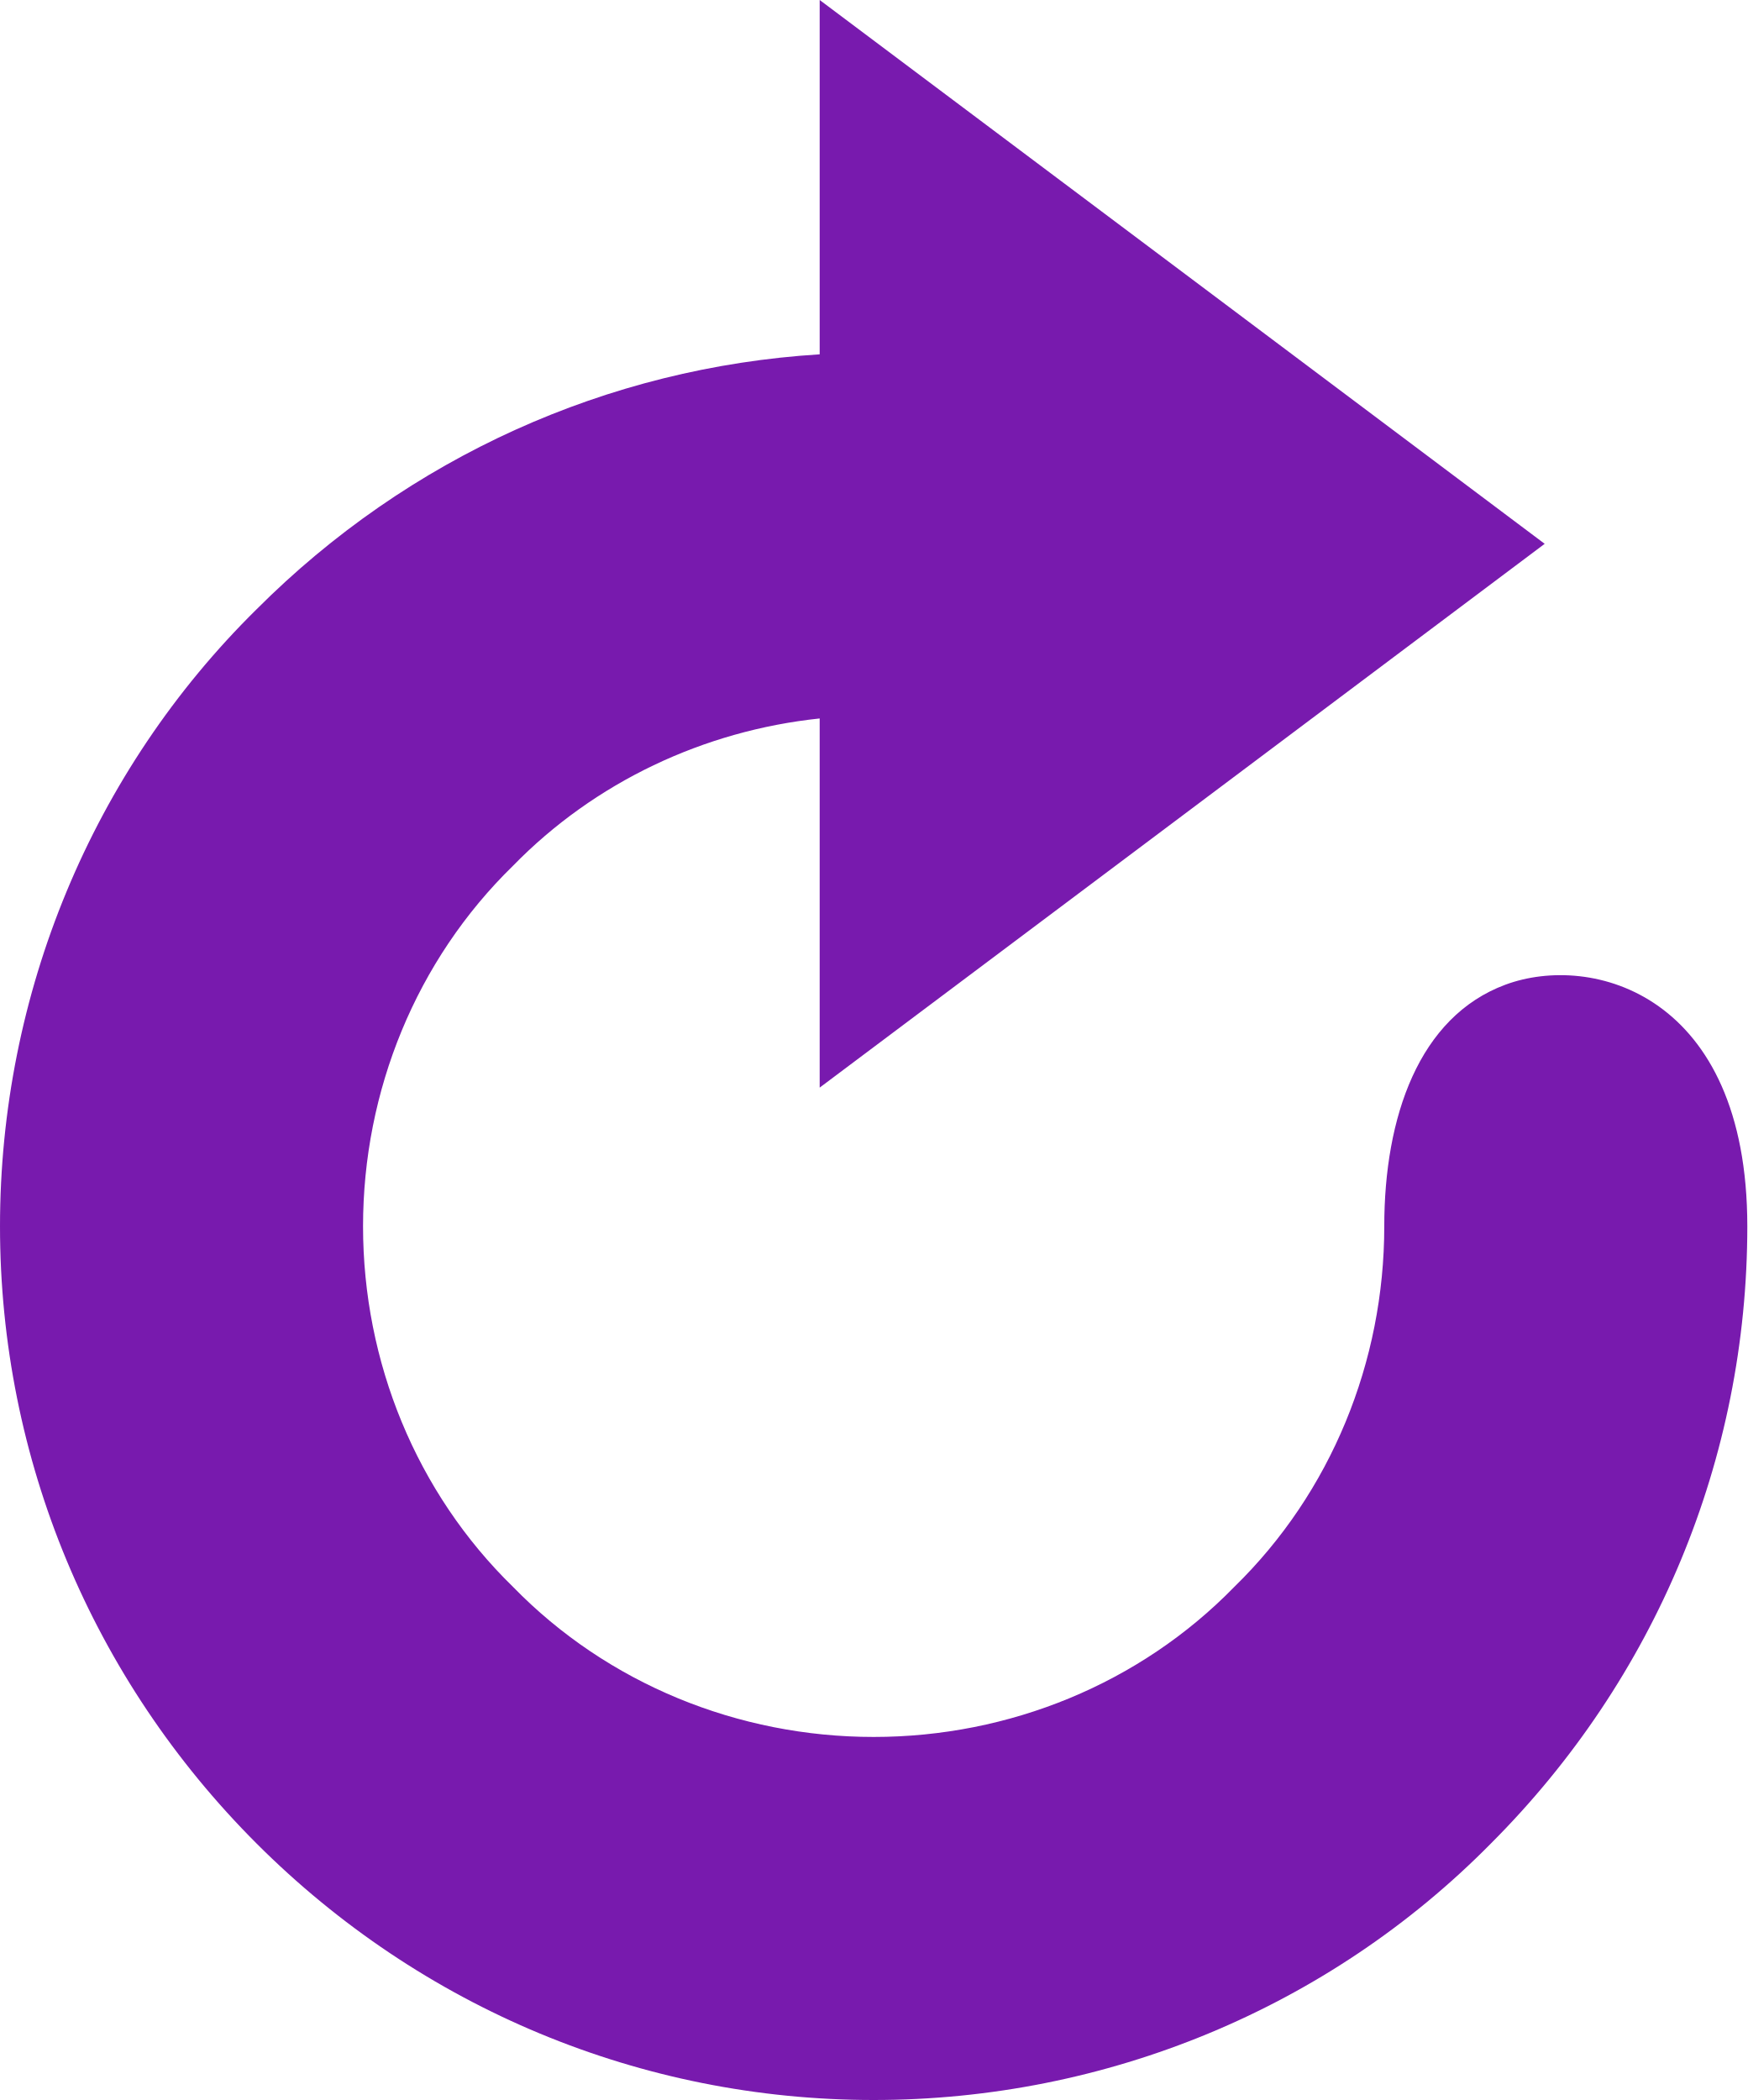
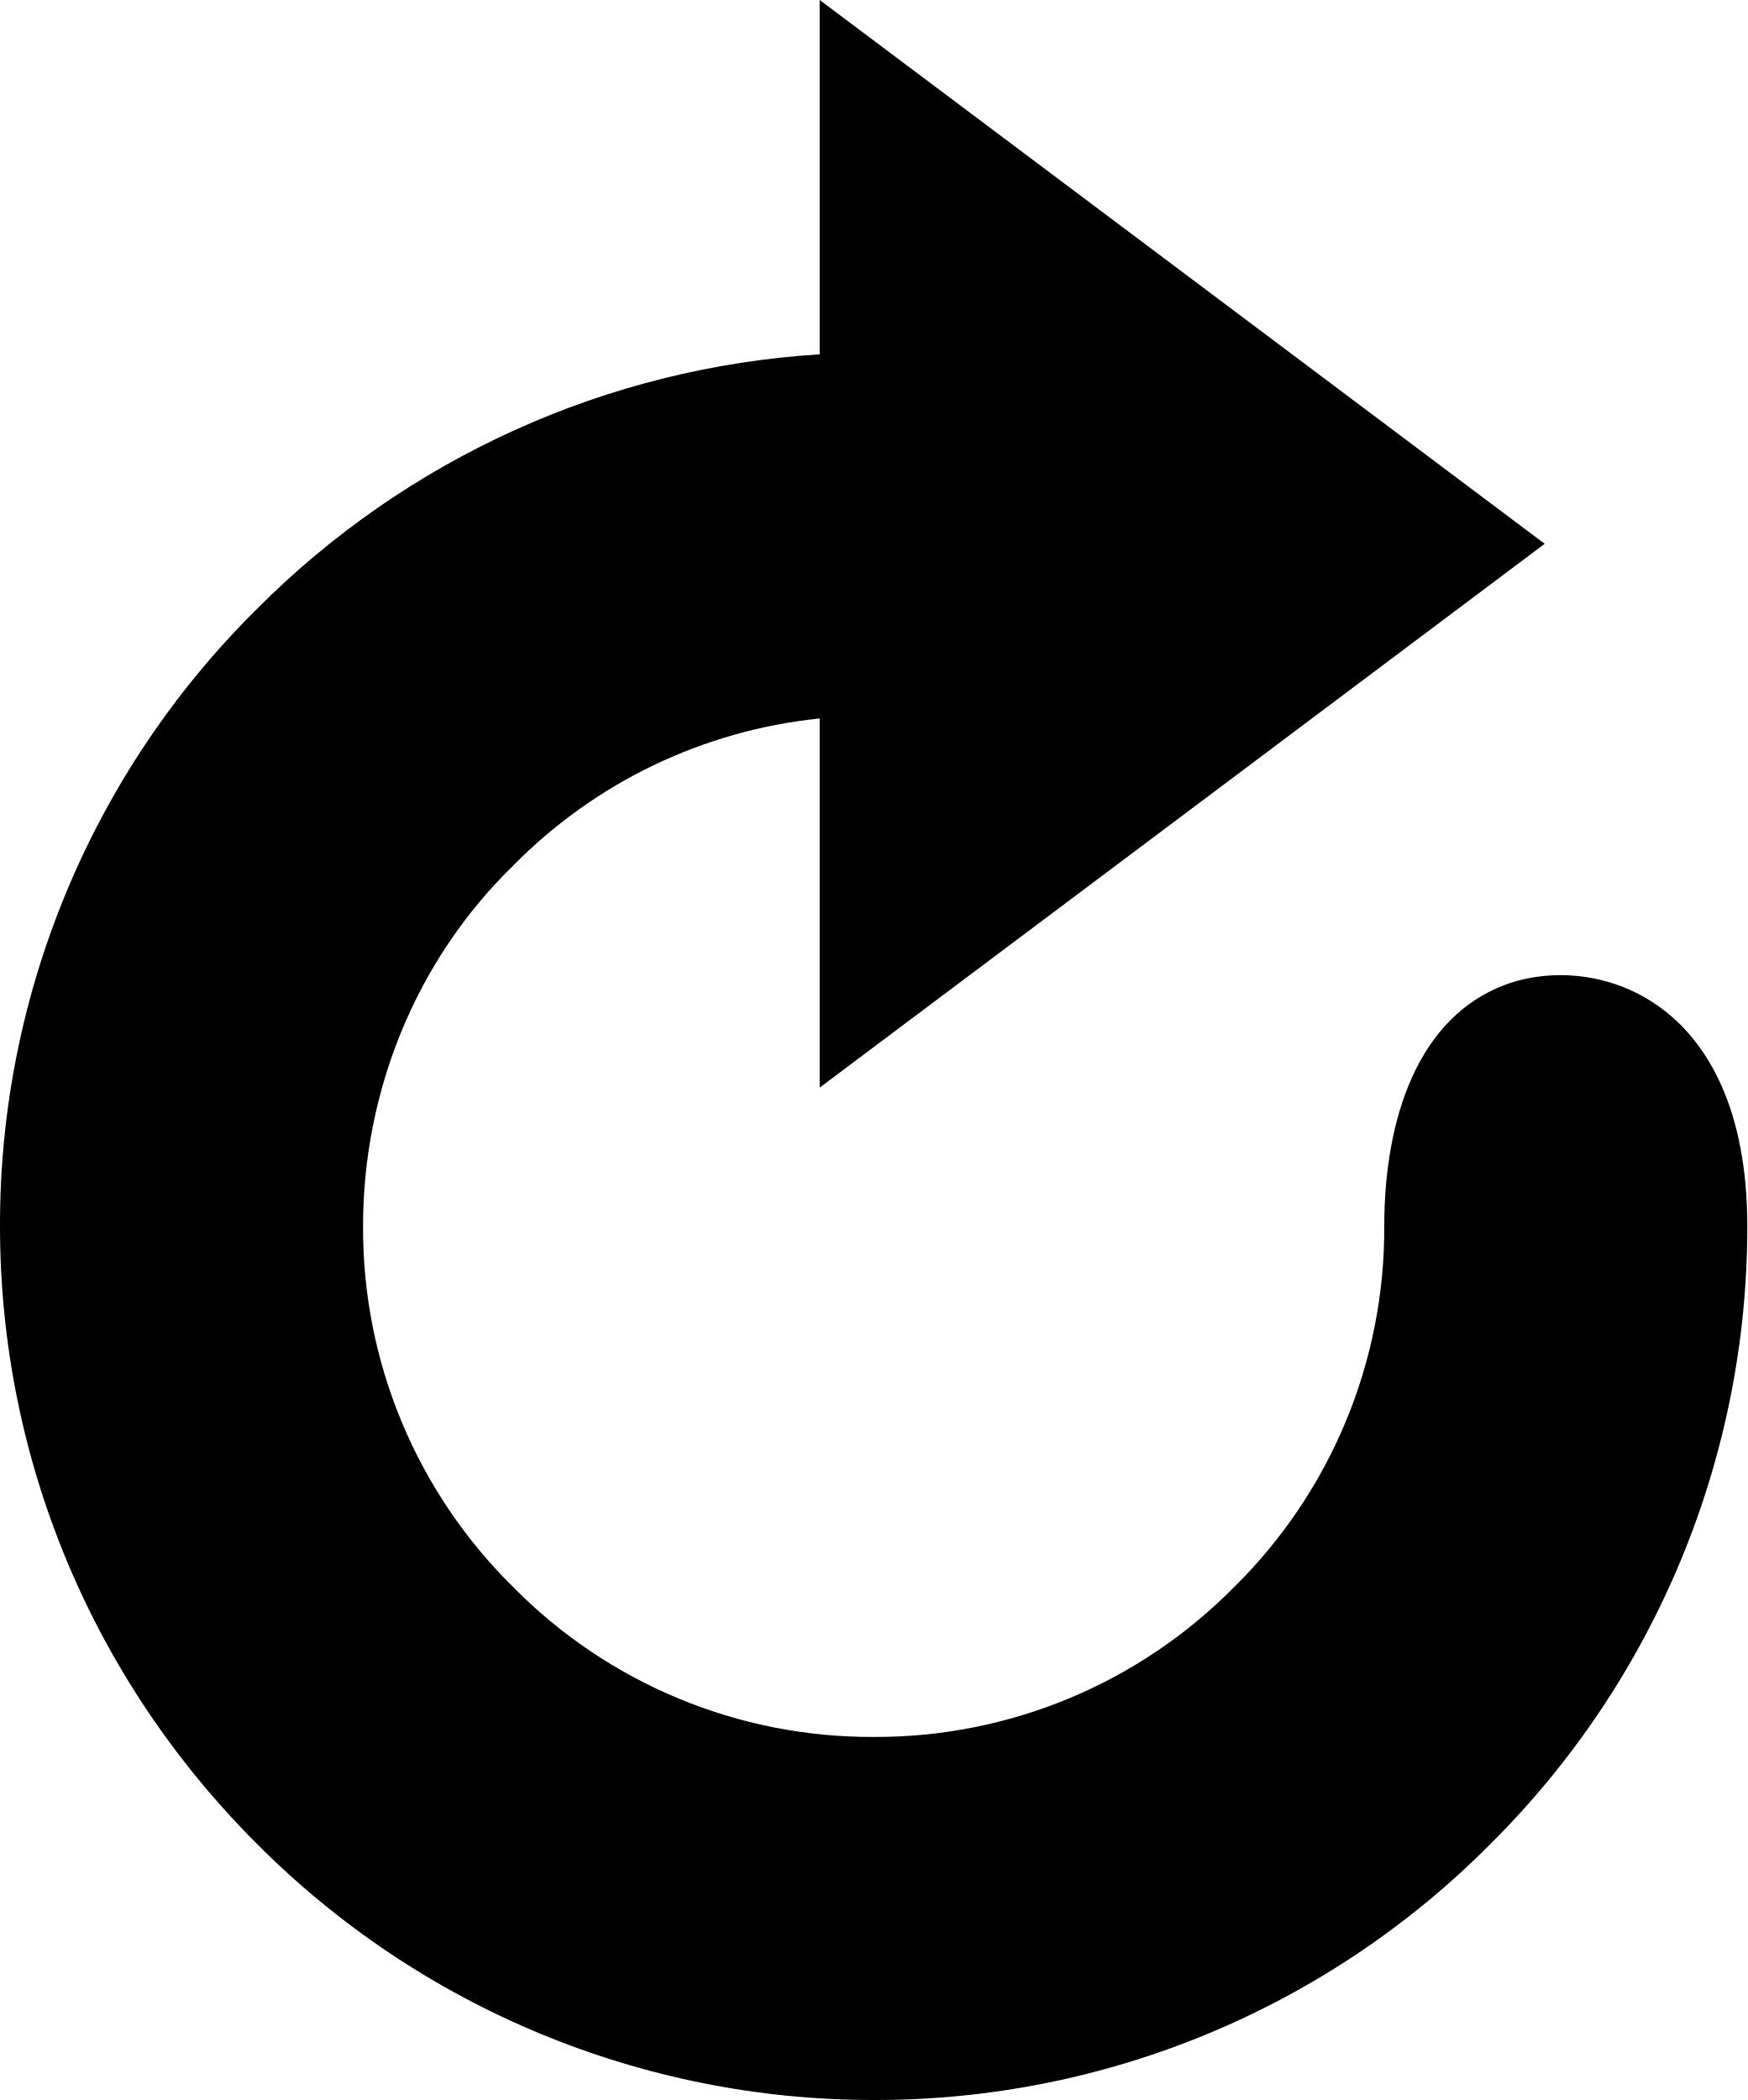
<svg xmlns="http://www.w3.org/2000/svg" style="isolation:isolate" viewBox="301.08 228.032 11.426 13.732" width="11.426" height="13.732">
-   <path d=" M 306.44 230.349 C 305.052 230.435 303.75 231.023 302.758 232.016 C 301.682 233.076 301.08 234.532 301.08 236.051 L 301.08 236.051 C 301.08 237.57 301.682 239.011 302.758 240.087 C 303.834 241.163 305.274 241.764 306.793 241.764 C 308.312 241.764 309.768 241.163 310.829 240.087 C 311.905 239.011 312.506 237.57 312.506 236.051 C 312.506 234.532 311.489 234.261 310.924 234.471 C 310.358 234.681 310.132 235.337 310.132 236.051 C 310.132 236.937 309.784 237.792 309.151 238.409 C 308.534 239.042 307.679 239.39 306.793 239.39 C 305.907 239.39 305.052 239.042 304.435 238.409 C 303.802 237.792 303.454 236.937 303.454 236.051 L 303.454 236.051 C 303.454 235.165 303.802 234.31 304.435 233.693 C 304.97 233.145 305.683 232.81 306.44 232.73 L 306.44 235.144 L 308.811 233.366 L 311.181 231.588 L 308.811 229.81 L 306.44 228.032 L 306.44 230.349 Z " id="Path" fill="rgb(120,26,174)" />
+   <path d="M306.44 230.349a5.688 5.688 0 0 0-3.682 1.667 5.661 5.661 0 0 0-1.678 4.035c0 1.519.602 2.96 1.678 4.036a5.688 5.688 0 0 0 4.035 1.677 5.664 5.664 0 0 0 4.036-1.677 5.69 5.69 0 0 0 1.677-4.036c0-1.519-1.017-1.79-1.582-1.58-.566.21-.792.866-.792 1.58a3.29 3.29 0 0 1-.981 2.358 3.29 3.29 0 0 1-2.358.981 3.29 3.29 0 0 1-2.358-.981 3.29 3.29 0 0 1-.981-2.358c0-.886.348-1.741.981-2.358a3.28 3.28 0 0 1 2.005-.963v2.414l2.371-1.778 2.37-1.778-2.37-1.778-2.371-1.778v2.317z" />
</svg>
